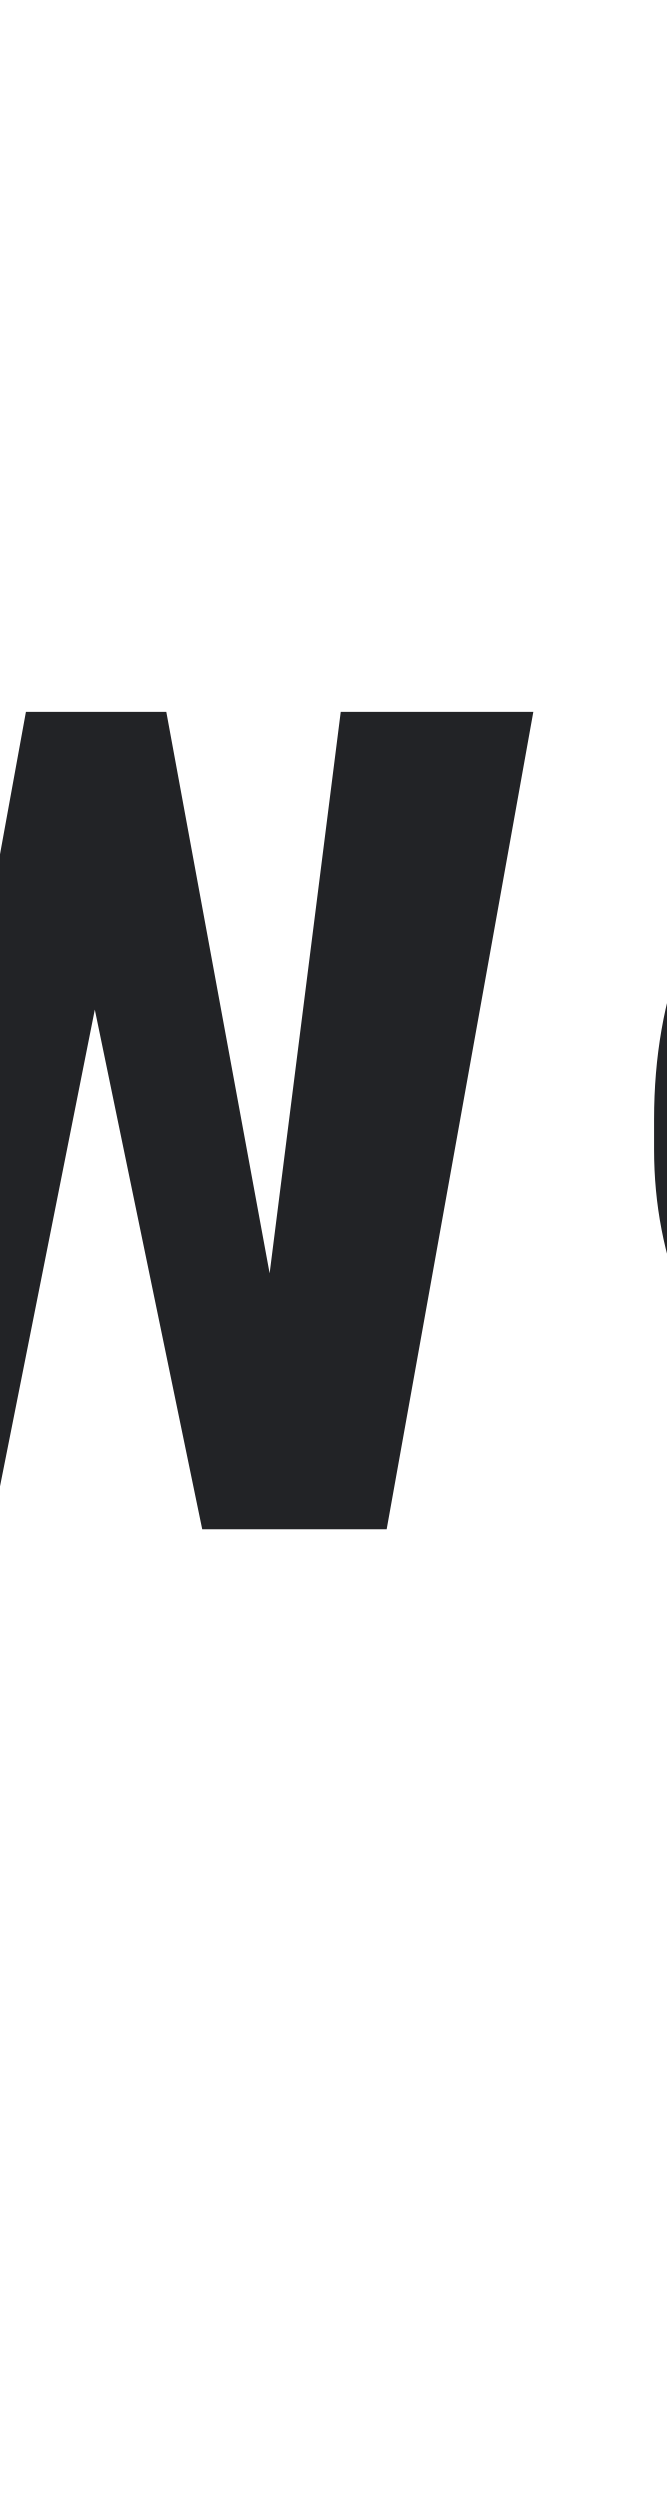
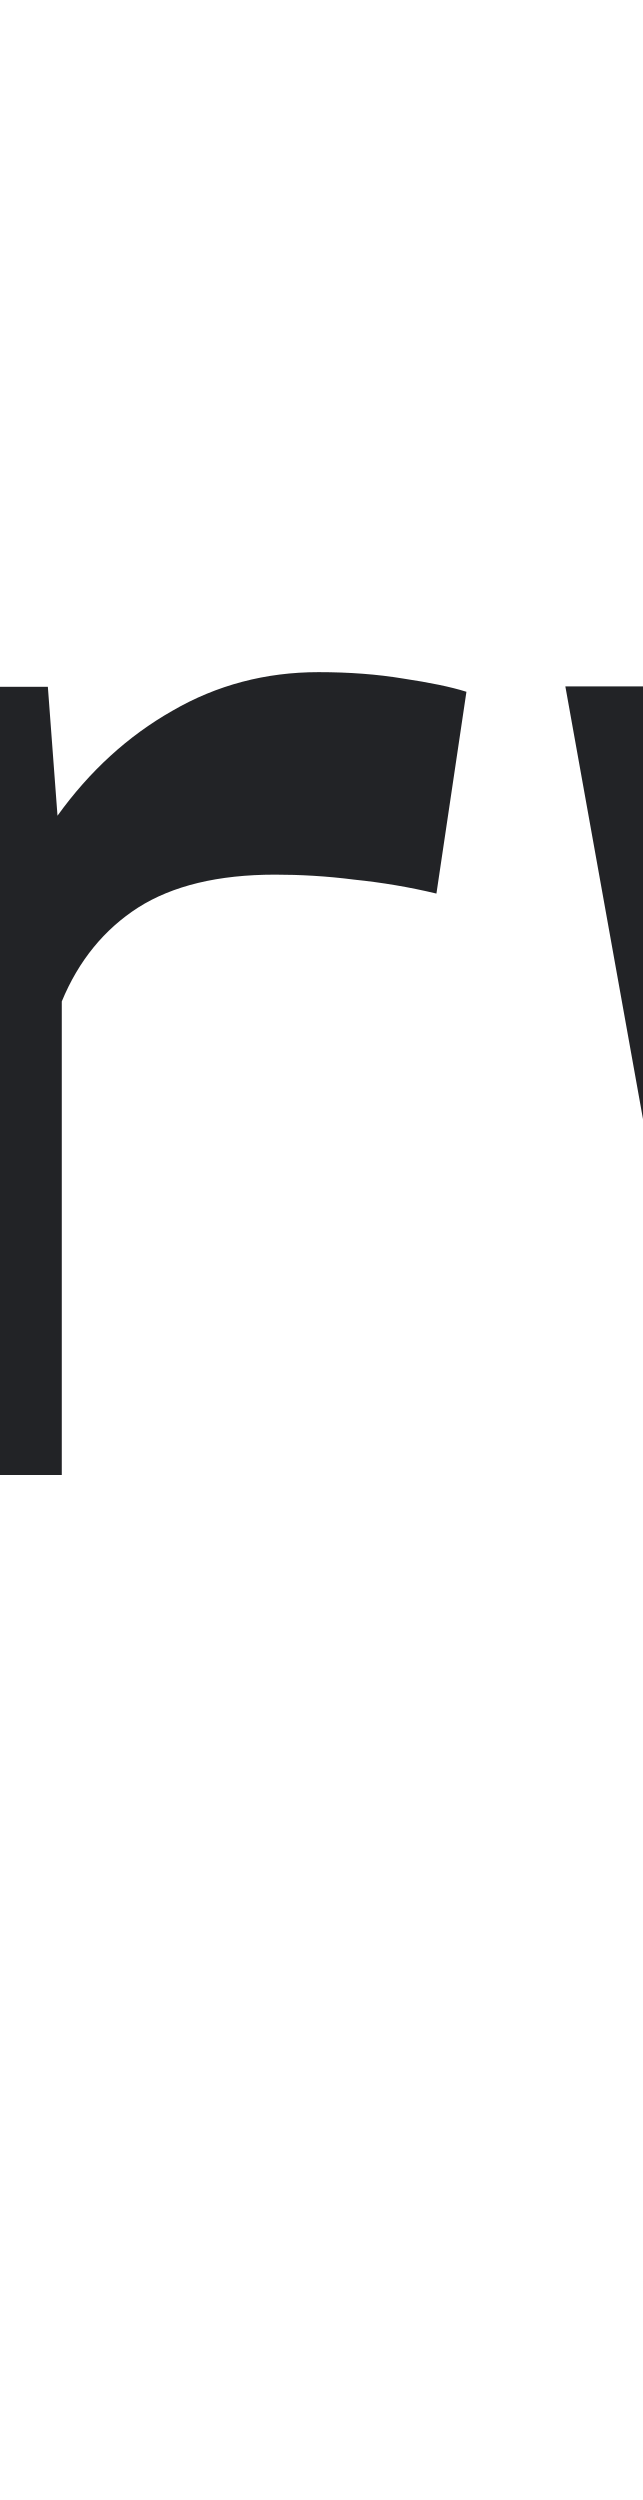
- <svg xmlns="http://www.w3.org/2000/svg" version="1.0" id="Layer_1" x="0px" y="0px" viewBox="1950 875 180 675" style="enable-background:new 0 0 3491.6 2304;" xml:space="preserve">
+ <svg xmlns="http://www.w3.org/2000/svg" version="1.0" id="Layer_1" x="0px" y="0px" viewBox="1700 875 180 700" style="enable-background:new 0 0 3491.6 2304;" xml:space="preserve">
  <style type="text/css">
	.st0{fill:#222326;}
	.st1{fill:none;stroke:#222326;stroke-width:49.942;}
</style>
  <path class="st0" d="M1517.7,1288c-1.4-2.7-2.5-5.8-3.5-9.4c-1-3.5-1.8-7.3-2.4-11.2c-3.1,3.4-6.7,6.6-10.8,9.6  c-4.1,3-8.6,5.6-13.7,8c-4.9,2.2-10.3,3.9-16.3,5.1c-6,1.4-12.4,2-19.4,2c-11.3,0-21.7-1.6-31.2-4.9c-9.4-3.3-17.5-7.8-24.3-13.7  c-6.8-5.8-12.1-12.8-15.9-20.8c-3.8-8.2-5.7-17-5.7-26.5c0-23.3,8.6-41.2,25.9-53.8c17.4-12.8,43.3-19.2,77.7-19.2h31.6v-13.1  c0-10.6-3.5-19-10.4-25.1c-6.9-6.3-16.9-9.4-30-9.4c-11.6,0-20,2.5-25.3,7.5c-5.3,4.9-8,11.5-8,19.8h-56.7c0-9.4,2-18.3,6.1-26.7  c4.2-8.4,10.3-15.8,18.2-22.2c8-6.4,17.7-11.4,29.2-15.1c11.6-3.8,24.7-5.7,39.6-5.7c13.3,0,25.7,1.6,37.1,4.9  c11.6,3.3,21.6,8.1,30,14.5c8.4,6.4,15,14.5,19.8,24.3c4.8,9.7,7.1,20.9,7.1,33.7v94.6c0,11.8,0.7,21.6,2.2,29.4  c1.5,7.8,3.7,14.4,6.5,20v3.5H1517.7z M1463.6,1248.2c5.7,0,11-0.7,15.9-2c4.9-1.4,9.3-3.1,13.3-5.3c3.9-2.2,7.3-4.6,10.2-7.3  c2.9-2.9,5.1-5.7,6.7-8.6V1187h-29c-8.8,0-16.4,0.9-22.6,2.7c-6.3,1.6-11.4,4-15.3,7.1c-3.9,3-6.9,6.7-8.8,11  c-1.9,4.2-2.9,8.8-2.9,13.9c0,7.6,2.7,13.9,8,19C1444.6,1245.7,1452.8,1248.2,1463.6,1248.2z" />
  <path class="st0" d="M1789.2,1063.2c8.6,0,16.5,0.6,23.7,1.8c7.3,1.1,13.3,2.3,17.7,3.7l-8.4,56.5c-7.5-1.8-15.2-3.1-23-3.9  c-7.8-1-15.2-1.4-22.2-1.4c-15.9,0-28.7,3.1-38.3,9.2c-9.5,6.1-16.7,14.9-21.4,26.3V1288h-56.7v-220.7h52.8l2.7,36.1  c9-12.5,19.7-22.3,32.2-29.4C1760.7,1066.8,1774.4,1063.2,1789.2,1063.2z" />
  <path class="st0" d="M2022.8,1218.8l19.2-151.6h52l-39.6,220.7h-49.8l-29-140.3l-27.9,140.3h-49.8l-39.6-220.7h51.8l19.2,152.2  l27.7-152.2h37.9L2022.8,1218.8z" />
  <path class="st0" d="M2239.6,1292.1c-17,0-32.4-2.8-46.3-8.4c-13.9-5.6-25.8-13.1-35.7-22.6c-9.9-9.7-17.6-20.9-23-33.9  c-5.3-13.1-8-27-8-41.8v-8.2c0-16.9,2.7-32.2,8-46.1c5.3-14,12.7-26,22.2-36.1c9.5-10.1,20.8-17.9,33.9-23.5  c13.1-5.6,27.3-8.4,42.6-8.4c15.9,0,30.1,2.7,42.4,8c12.5,5.2,23,12.5,31.6,22c8.7,9.5,15.3,21,19.8,34.5  c4.5,13.3,6.7,28.1,6.7,44.3v24.1h-149.7c1.1,7.5,3.3,14.3,6.5,20.6c3.4,6.1,7.7,11.4,12.8,15.9c5.2,4.5,11.1,8,17.7,10.4  c6.7,2.4,13.9,3.7,21.8,3.7c5.6,0,11.1-0.5,16.5-1.6c5.6-1.1,10.9-2.7,15.9-4.7c5-2.2,9.7-4.8,14.1-8c4.4-3.1,8.2-6.8,11.4-11  l28.4,30.6c-3.5,5-8.2,10-13.9,14.9c-5.6,4.8-12.2,9-20,12.9c-7.6,3.7-16.1,6.7-25.5,9C2260.6,1290.9,2250.5,1292.1,2239.6,1292.1z   M2232.9,1109.1c-6.4,0-12.2,1.2-17.5,3.5c-5.3,2.2-10,5.4-14.1,9.6c-3.9,4.2-7.3,9.2-10,15.1c-2.7,5.8-4.8,12.4-6.1,19.6h93v-4.5  c-0.3-6-1.4-11.6-3.5-16.9c-2-5.3-5-9.9-8.8-13.7c-3.8-3.9-8.5-7-14.1-9.2C2246.4,1110.3,2240.1,1109.1,2232.9,1109.1z" />
  <path class="st0" d="M2521.3,1288c-1.4-2.7-2.5-5.8-3.5-9.4c-0.9-3.5-1.8-7.3-2.4-11.2c-3.1,3.4-6.7,6.6-10.8,9.6  c-4.1,3-8.6,5.6-13.7,8c-4.9,2.2-10.3,3.9-16.3,5.1c-6,1.4-12.4,2-19.4,2c-11.3,0-21.7-1.6-31.2-4.9c-9.4-3.3-17.5-7.8-24.3-13.7  c-6.8-5.8-12.1-12.8-15.9-20.8c-3.8-8.2-5.7-17-5.7-26.5c0-23.3,8.6-41.2,25.9-53.8c17.4-12.8,43.3-19.2,77.7-19.2h31.6v-13.1  c0-10.6-3.5-19-10.4-25.1c-6.9-6.3-16.9-9.4-30-9.4c-11.6,0-20,2.5-25.3,7.5c-5.3,4.9-8,11.5-8,19.8H2383c0-9.4,2-18.3,6.1-26.7  c4.2-8.4,10.3-15.8,18.2-22.2c8-6.4,17.7-11.4,29.2-15.1c11.6-3.8,24.8-5.7,39.6-5.7c13.3,0,25.7,1.6,37.1,4.9  c11.5,3.3,21.5,8.1,30,14.5c8.5,6.4,15,14.5,19.8,24.3c4.8,9.7,7.1,20.9,7.1,33.7v94.6c0,11.8,0.8,21.6,2.3,29.4  c1.5,7.8,3.7,14.4,6.5,20v3.5H2521.3z M2467.2,1248.2c5.7,0,11-0.7,15.9-2c4.9-1.4,9.3-3.1,13.2-5.3c4-2.2,7.4-4.6,10.2-7.3  c2.9-2.9,5.1-5.7,6.7-8.6V1187h-29c-8.8,0-16.4,0.9-22.7,2.7c-6.3,1.6-11.3,4-15.3,7.1c-4,3-6.9,6.7-8.8,11  c-1.9,4.2-2.9,8.8-2.9,13.9c0,7.6,2.6,13.9,8,19C2448.2,1245.7,2456.4,1248.2,2467.2,1248.2z" />
  <path class="st0" d="M2728.1,1222.5l2.9,15.9l2.9-15.3l48.5-155.8h59.2l-83.8,220.7h-53.2l-84.2-220.7h59.2L2728.1,1222.5z" />
  <path class="st0" d="M2992.3,1292.1c-17,0-32.4-2.8-46.3-8.4c-13.9-5.6-25.8-13.1-35.7-22.6c-9.9-9.7-17.6-20.9-23.1-33.9  c-5.3-13.1-8-27-8-41.8v-8.2c0-16.9,2.7-32.2,8-46.1c5.3-14,12.7-26,22.2-36.1c9.5-10.1,20.8-17.9,33.9-23.5  c13.1-5.6,27.3-8.4,42.6-8.4c15.9,0,30,2.7,42.4,8c12.5,5.2,23.1,12.5,31.6,22c8.7,9.5,15.3,21,19.8,34.5  c4.5,13.3,6.7,28.1,6.7,44.3v24.1h-149.7c1.1,7.5,3.3,14.3,6.5,20.6c3.4,6.1,7.7,11.4,12.8,15.9c5.2,4.5,11.1,8,17.8,10.4  c6.7,2.4,13.9,3.7,21.8,3.7c5.6,0,11.1-0.5,16.5-1.6c5.6-1.1,10.9-2.7,15.9-4.7c5-2.2,9.7-4.8,14.1-8c4.4-3.1,8.2-6.8,11.4-11  l28.3,30.6c-3.5,5-8.2,10-13.9,14.9c-5.6,4.8-12.2,9-20,12.9c-7.6,3.7-16.1,6.7-25.5,9C3013.3,1290.9,3003.2,1292.1,2992.3,1292.1z   M2985.6,1109.1c-6.4,0-12.2,1.2-17.5,3.5c-5.3,2.2-10,5.4-14.1,9.6c-3.9,4.2-7.3,9.2-10,15.1c-2.7,5.8-4.8,12.4-6.1,19.6h93v-4.5  c-0.3-6-1.4-11.6-3.5-16.9c-2-5.3-5-9.9-8.8-13.7c-3.8-3.9-8.5-7-14.1-9.2C2999.1,1110.3,2992.7,1109.1,2985.6,1109.1z" />
  <circle class="st1" cx="738.9" cy="1192.5" r="292.9" />
  <path class="st0" d="M793.6,1298.3c-1.4-2.8-2.6-6.1-3.6-9.8c-1-3.7-1.8-7.6-2.6-11.7c-3.3,3.6-7,6.9-11.3,10  c-4.3,3.1-9,5.9-14.3,8.3c-5.1,2.3-10.8,4.1-17.1,5.3c-6.3,1.4-13,2.1-20.3,2.1c-11.8,0-22.7-1.7-32.6-5.1  c-9.8-3.4-18.3-8.2-25.4-14.3c-7.1-6.1-12.7-13.4-16.6-21.8c-4-8.5-6-17.8-6-27.7c0-24.3,9-43.1,27.1-56.3  c18.2-13.4,45.3-20.1,81.3-20.1h33.1v-13.7c0-11.1-3.6-19.8-10.9-26.2c-7.3-6.5-17.7-9.8-31.4-9.8c-12.1,0-20.9,2.6-26.5,7.9  c-5.5,5.1-8.3,12-8.3,20.7h-59.3c0-9.8,2.1-19.1,6.4-28c4.4-8.8,10.7-16.6,19-23.3c8.4-6.7,18.6-11.9,30.5-15.8  c12.1-4,25.9-6,41.4-6c13.9,0,26.9,1.7,38.8,5.1c12.1,3.4,22.5,8.5,31.4,15.1c8.8,6.7,15.7,15.2,20.7,25.4c5,10.1,7.5,21.8,7.5,35.2  v99c0,12.4,0.8,22.6,2.3,30.7c1.6,8.1,3.8,15.1,6.8,20.9v3.6H793.6z M737.1,1256.7c6,0,11.5-0.7,16.6-2.1c5.1-1.4,9.7-3.3,13.9-5.5  c4.1-2.3,7.7-4.8,10.7-7.7c3-3,5.3-6,7-9v-39.7H755c-9.2,0-17.1,0.9-23.7,2.8c-6.5,1.7-11.9,4.2-16,7.5c-4.1,3.1-7.2,7-9.2,11.5  c-2,4.4-3,9.2-3,14.5c0,8,2.8,14.6,8.3,19.8C717.2,1254.1,725.7,1256.7,737.1,1256.7z" />
</svg>
